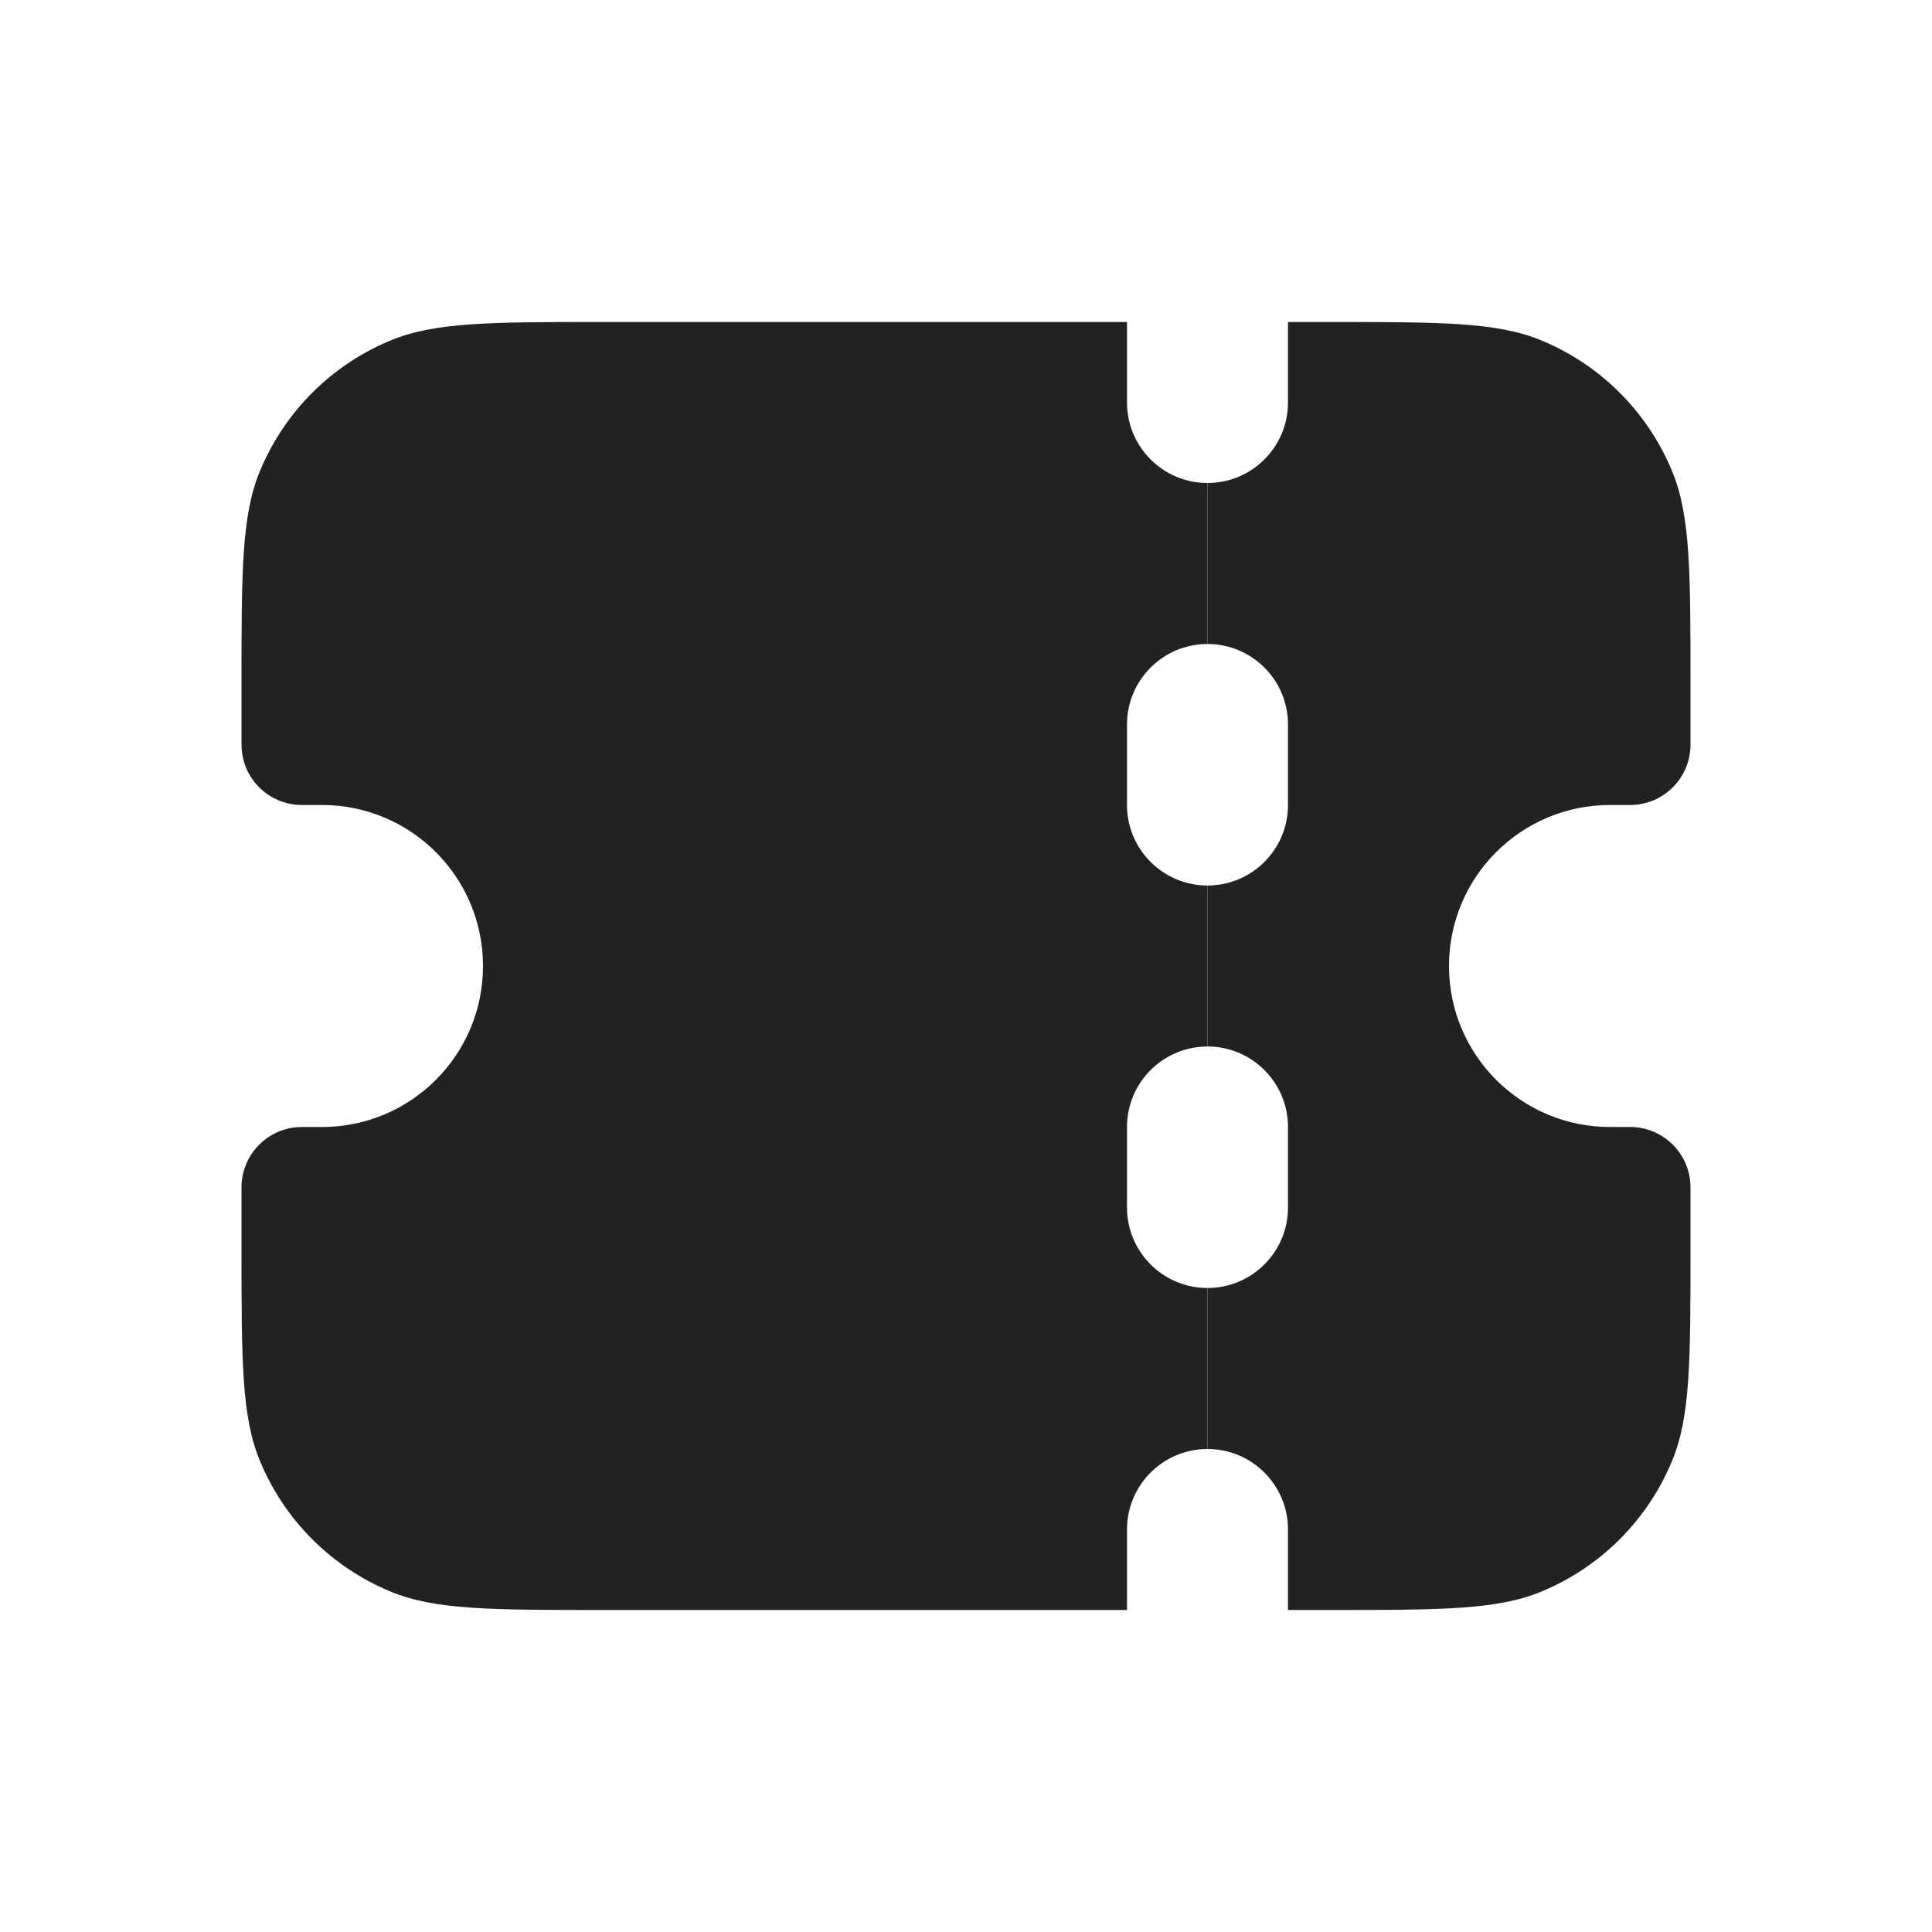
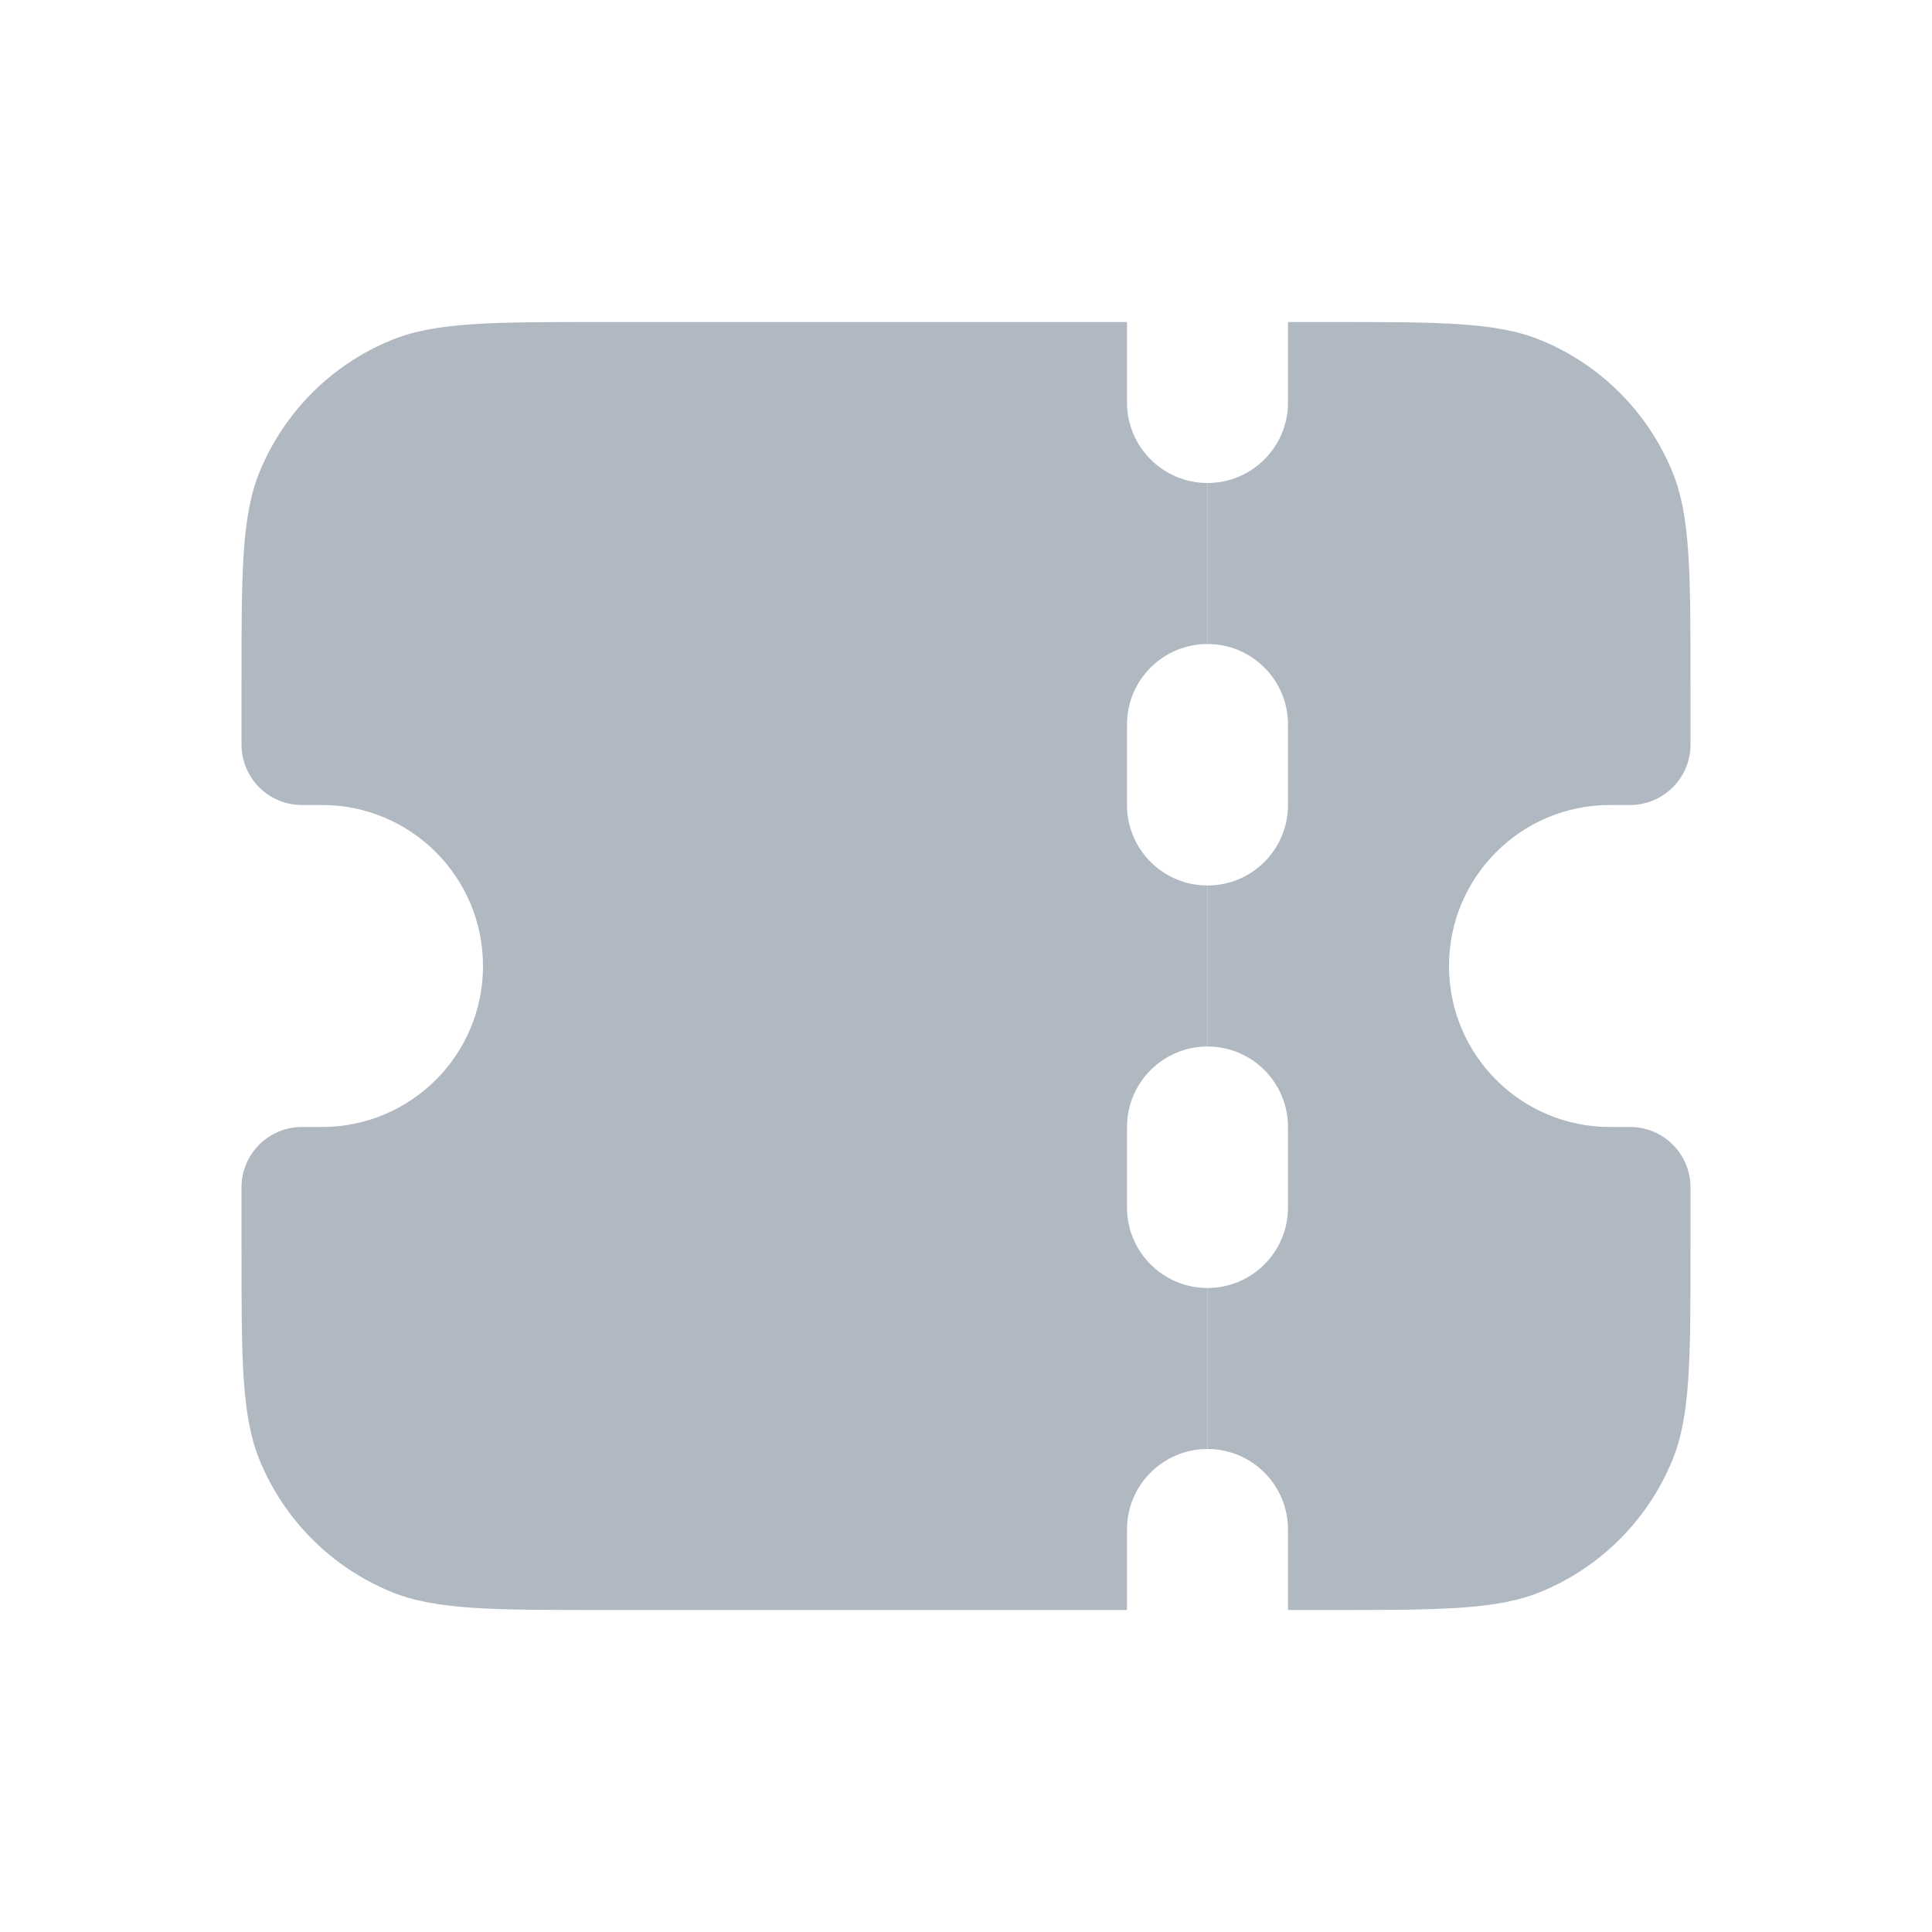
<svg xmlns="http://www.w3.org/2000/svg" width="24" height="24" viewBox="0 0 24 24" fill="none">
-   <path d="M14 5C14 5.552 14.448 6 15 6V8C14.448 8 14 8.448 14 9V10C14 10.552 14.448 11 15 11V13C14.448 13 14 13.448 14 14V15C14 15.552 14.448 16 15 16V18C14.448 18 14 18.448 14 19V20H7.5C6.102 20 5.403 20 4.852 19.771C4.117 19.467 3.533 18.883 3.229 18.148C3 17.597 3 16.898 3 15.5V14.75C3 14.336 3.336 14 3.75 14H4C5.105 14 6 13.105 6 12C6 10.895 5.105 10 4 10H3.75C3.336 10 3 9.664 3 9.25V8.5C3 7.102 3 6.403 3.229 5.852C3.533 5.117 4.117 4.533 4.852 4.229C5.403 4 6.102 4 7.5 4H14V5Z" fill="#222222" />
-   <path d="M16.5 4C17.898 4 18.597 4 19.148 4.229C19.883 4.533 20.467 5.117 20.771 5.852C21 6.403 21 7.102 21 8.5V9.25C21 9.664 20.664 10 20.25 10H20C18.895 10 18 10.895 18 12C18 13.105 18.895 14 20 14H20.25C20.664 14 21 14.336 21 14.75V15.5C21 16.898 21 17.597 20.771 18.148C20.467 18.883 19.883 19.467 19.148 19.771C18.597 20 17.898 20 16.5 20H16V19C16 18.448 15.552 18 15 18V16C15.552 16 16 15.552 16 15V14C16 13.448 15.552 13 15 13V11C15.552 11 16 10.552 16 10V9C16 8.448 15.552 8 15 8V6C15.552 6 16 5.552 16 5V4H16.5Z" fill="#222222" />
+   <path d="M14 5C14 5.552 14.448 6 15 6V8C14.448 8 14 8.448 14 9V10C14 10.552 14.448 11 15 11V13C14.448 13 14 13.448 14 14V15C14 15.552 14.448 16 15 16V18C14.448 18 14 18.448 14 19V20H7.5C6.102 20 5.403 20 4.852 19.771C4.117 19.467 3.533 18.883 3.229 18.148C3 17.597 3 16.898 3 15.5V14.75C3 14.336 3.336 14 3.75 14H4C5.105 14 6 13.105 6 12C6 10.895 5.105 10 4 10H3.75C3.336 10 3 9.664 3 9.25V8.5C3 7.102 3 6.403 3.229 5.852C3.533 5.117 4.117 4.533 4.852 4.229C5.403 4 6.102 4 7.5 4H14V5Z" fill="#B0B8C1" />
+   <path d="M16.5 4C17.898 4 18.597 4 19.148 4.229C19.883 4.533 20.467 5.117 20.771 5.852C21 6.403 21 7.102 21 8.5V9.25C21 9.664 20.664 10 20.25 10H20C18.895 10 18 10.895 18 12C18 13.105 18.895 14 20 14H20.25C20.664 14 21 14.336 21 14.75V15.5C21 16.898 21 17.597 20.771 18.148C20.467 18.883 19.883 19.467 19.148 19.771C18.597 20 17.898 20 16.5 20H16V19C16 18.448 15.552 18 15 18V16C15.552 16 16 15.552 16 15V14C16 13.448 15.552 13 15 13V11C15.552 11 16 10.552 16 10V9C16 8.448 15.552 8 15 8V6C15.552 6 16 5.552 16 5V4H16.5Z" fill="#B0B8C1" />
</svg>
